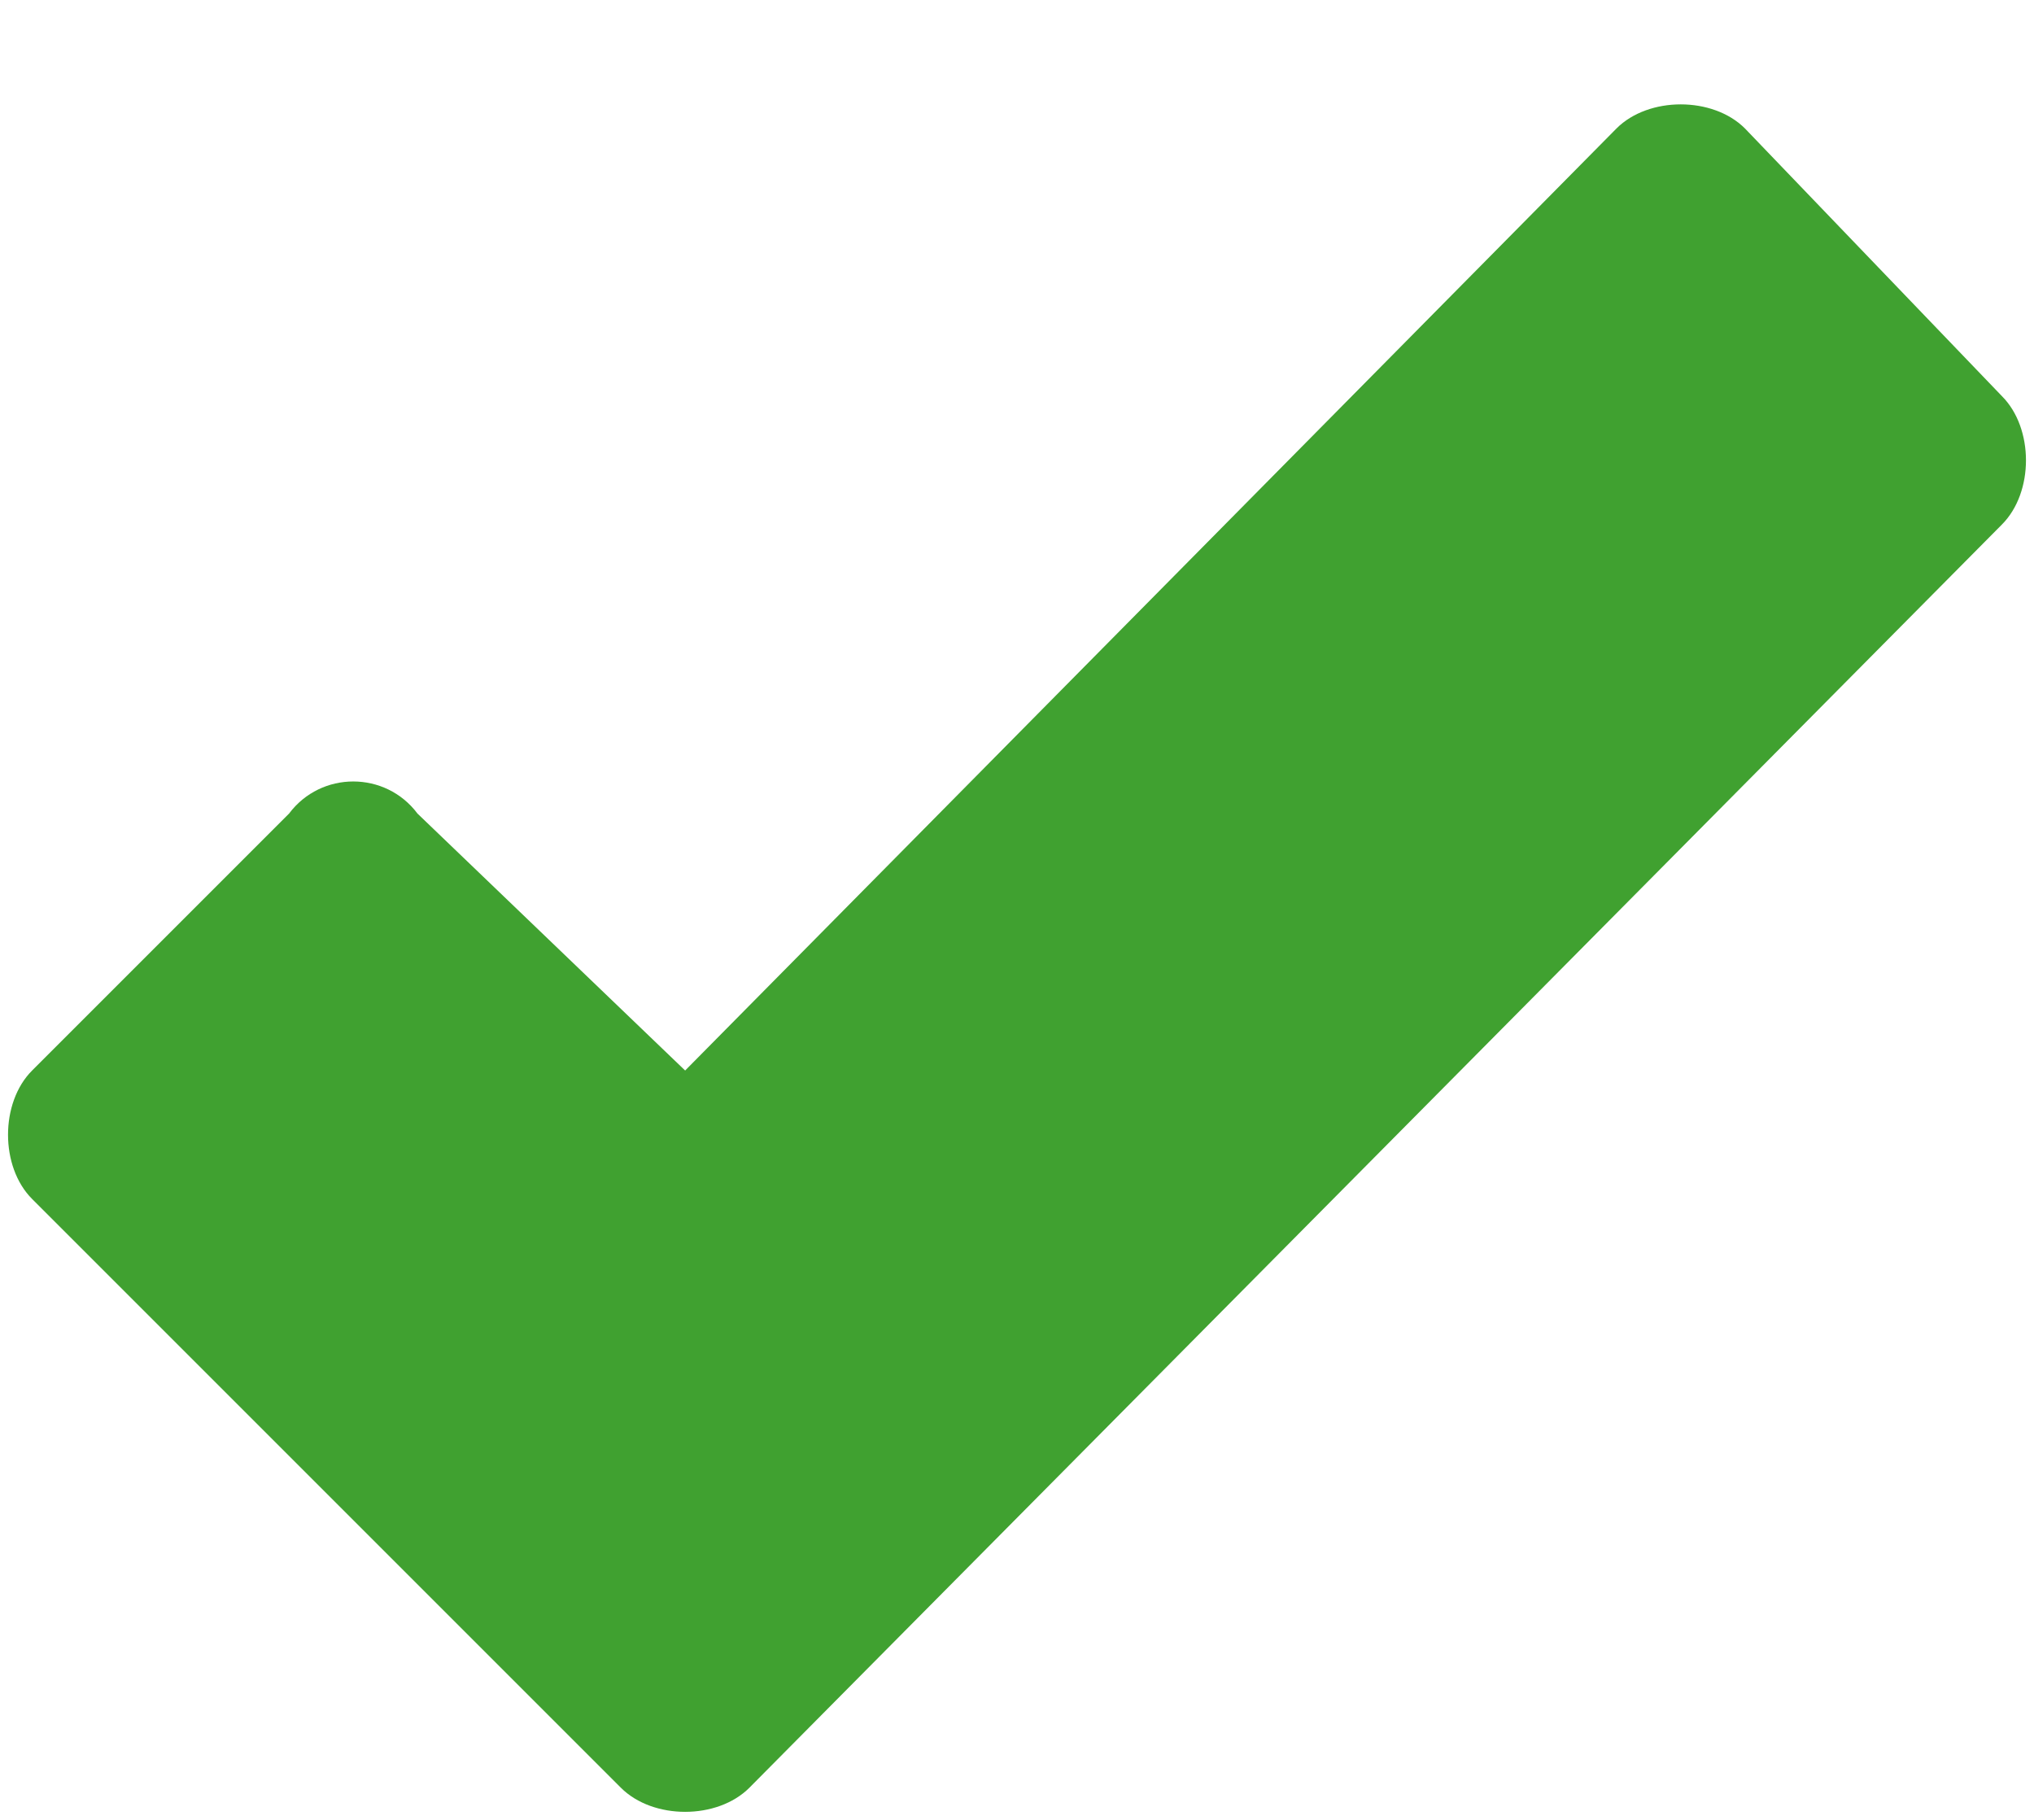
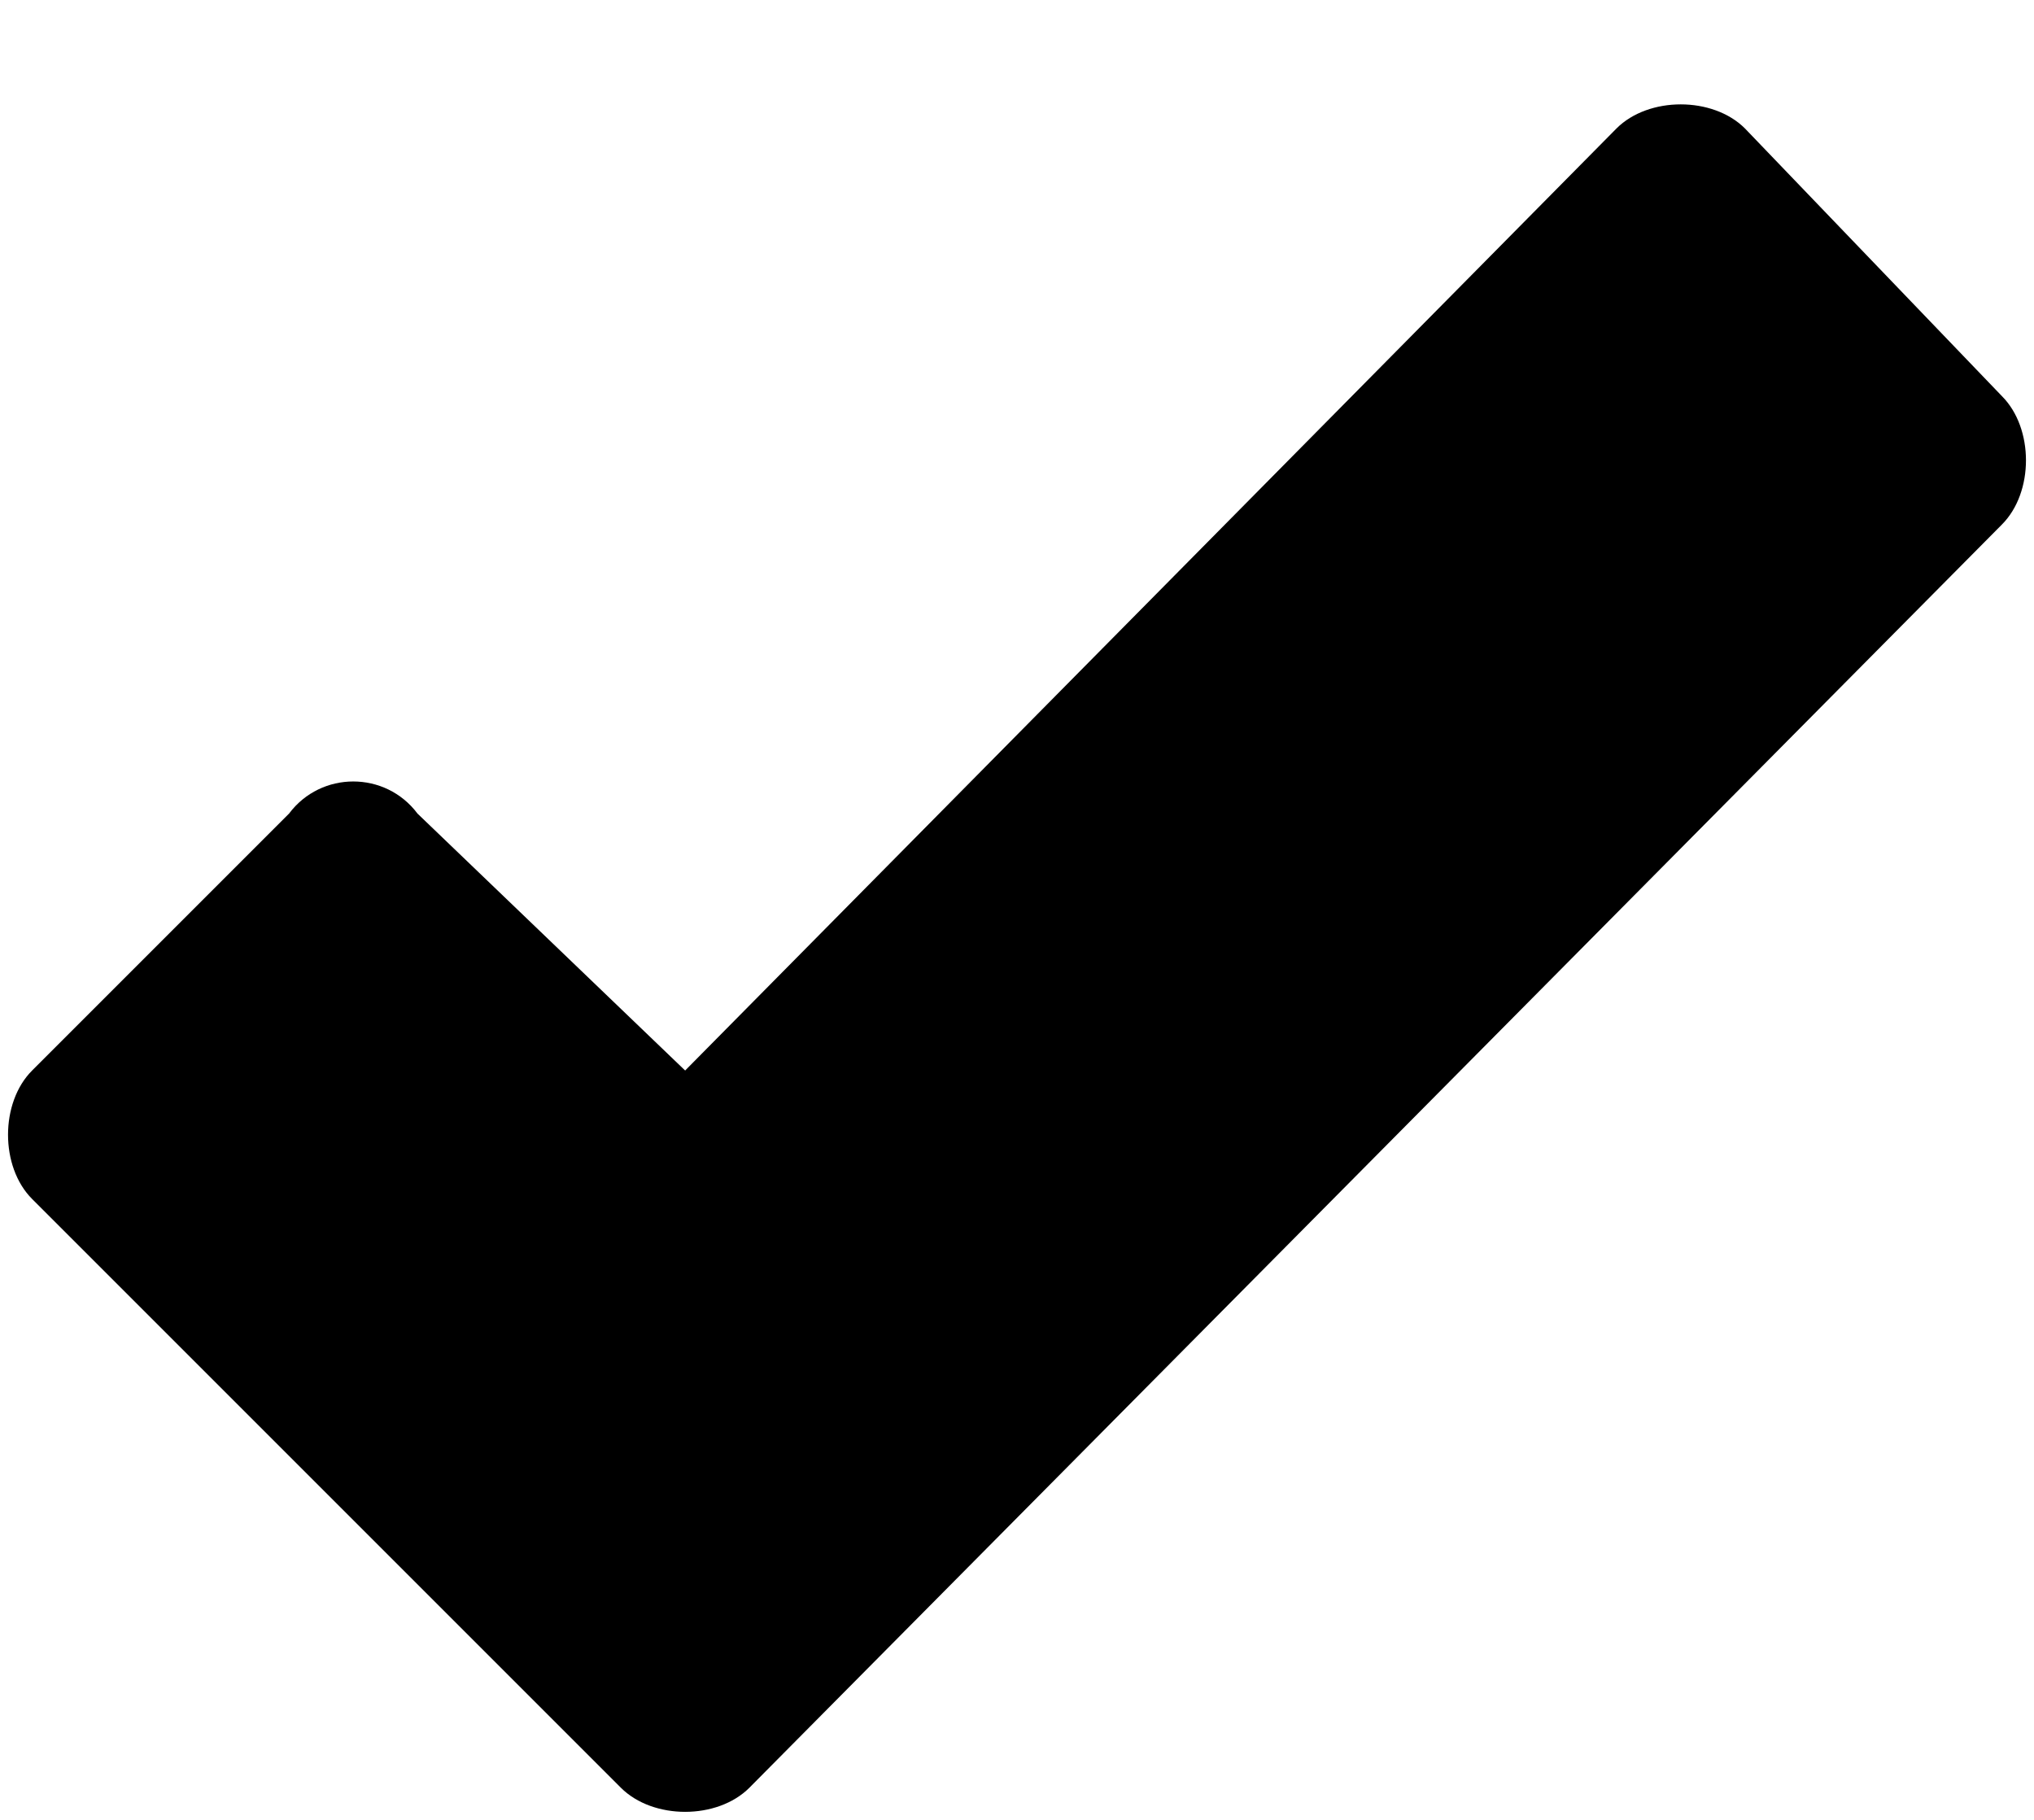
<svg xmlns="http://www.w3.org/2000/svg" viewBox="0 0 19 17">
-   <path fill="#40a130" d="M5.8,16.7c0.3,0.3,0.9,0.3,1.2,0c0,0,0,0,0,0L18.7,4.9c0.3-0.3,0.3-0.9,0-1.2l-2.4-2.5 c-0.3-0.3-0.9-0.3-1.2,0c0,0,0,0,0,0L6.4,10L3.9,7.6C3.6,7.2,3,7.2,2.7,7.6c0,0,0,0,0,0L0.3,10c-0.3,0.3-0.3,0.9,0,1.2L5.8,16.7z" />
+   <path fill="fillCurrent" d="M5.8,16.7c0.3,0.3,0.9,0.3,1.2,0c0,0,0,0,0,0L18.7,4.9c0.3-0.3,0.3-0.9,0-1.2l-2.4-2.5 c-0.3-0.3-0.9-0.3-1.2,0c0,0,0,0,0,0L6.4,10L3.9,7.6C3.6,7.2,3,7.2,2.7,7.6c0,0,0,0,0,0L0.3,10c-0.3,0.3-0.3,0.9,0,1.2L5.8,16.7z" />
</svg>
